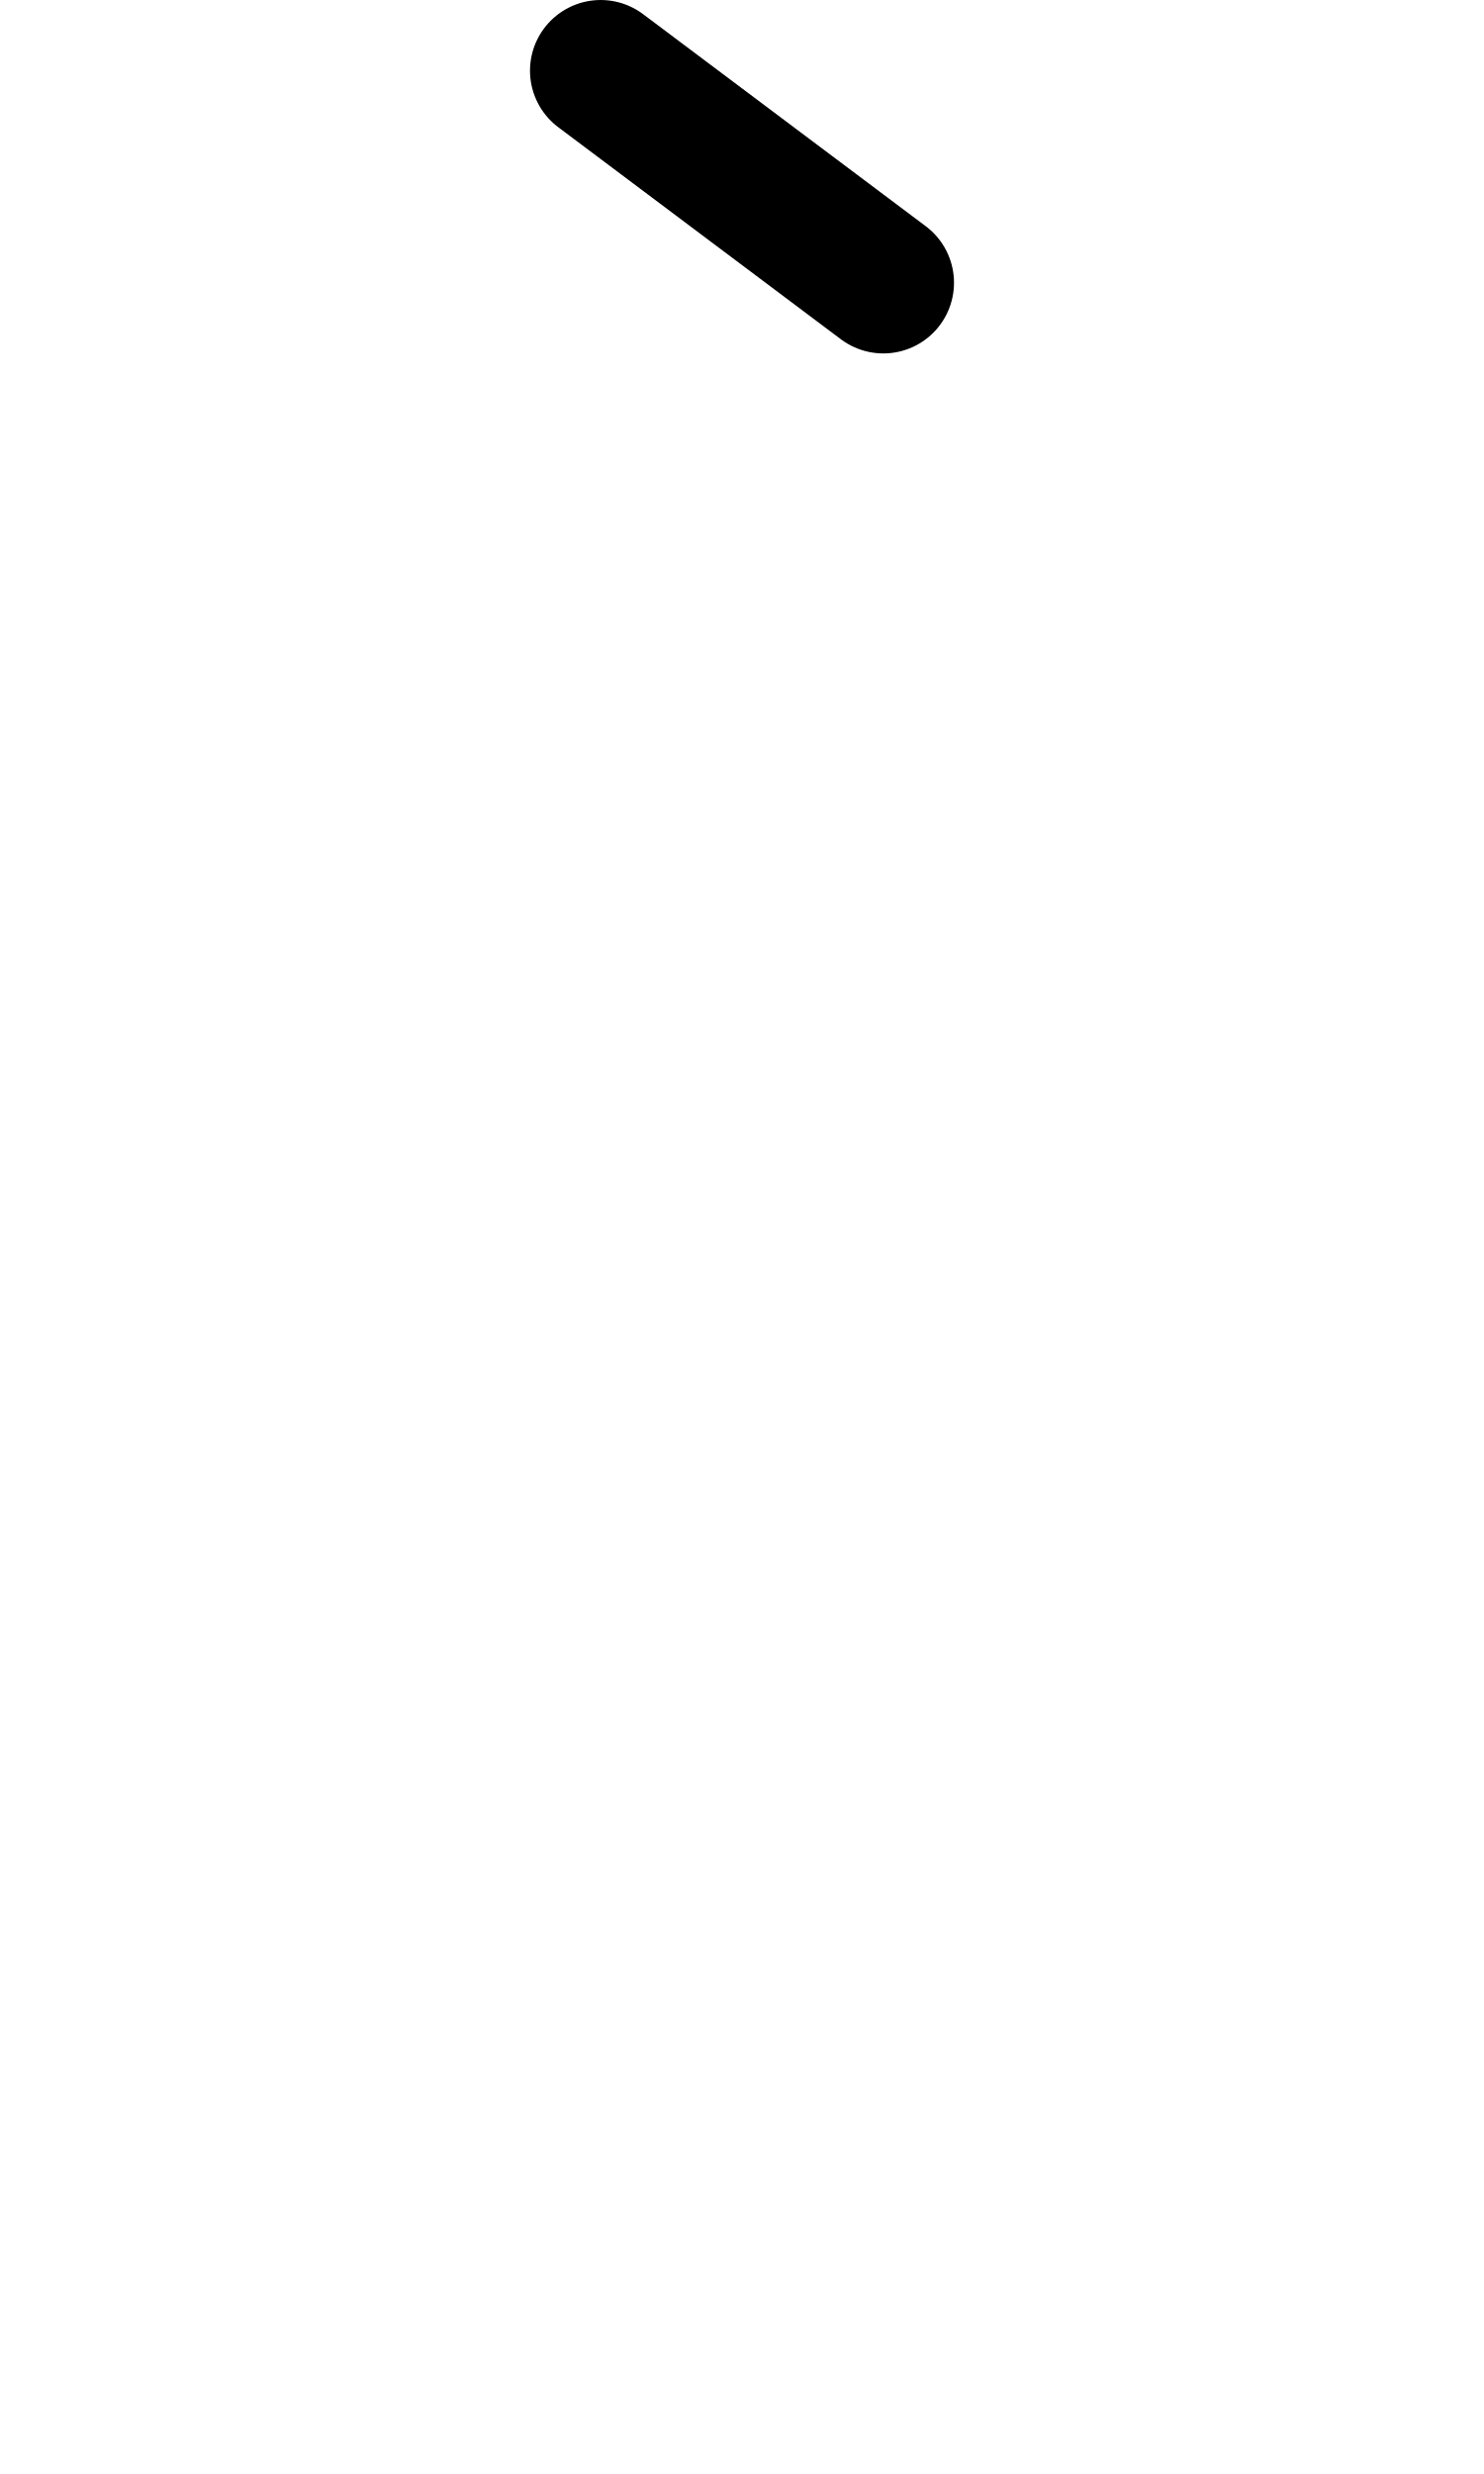
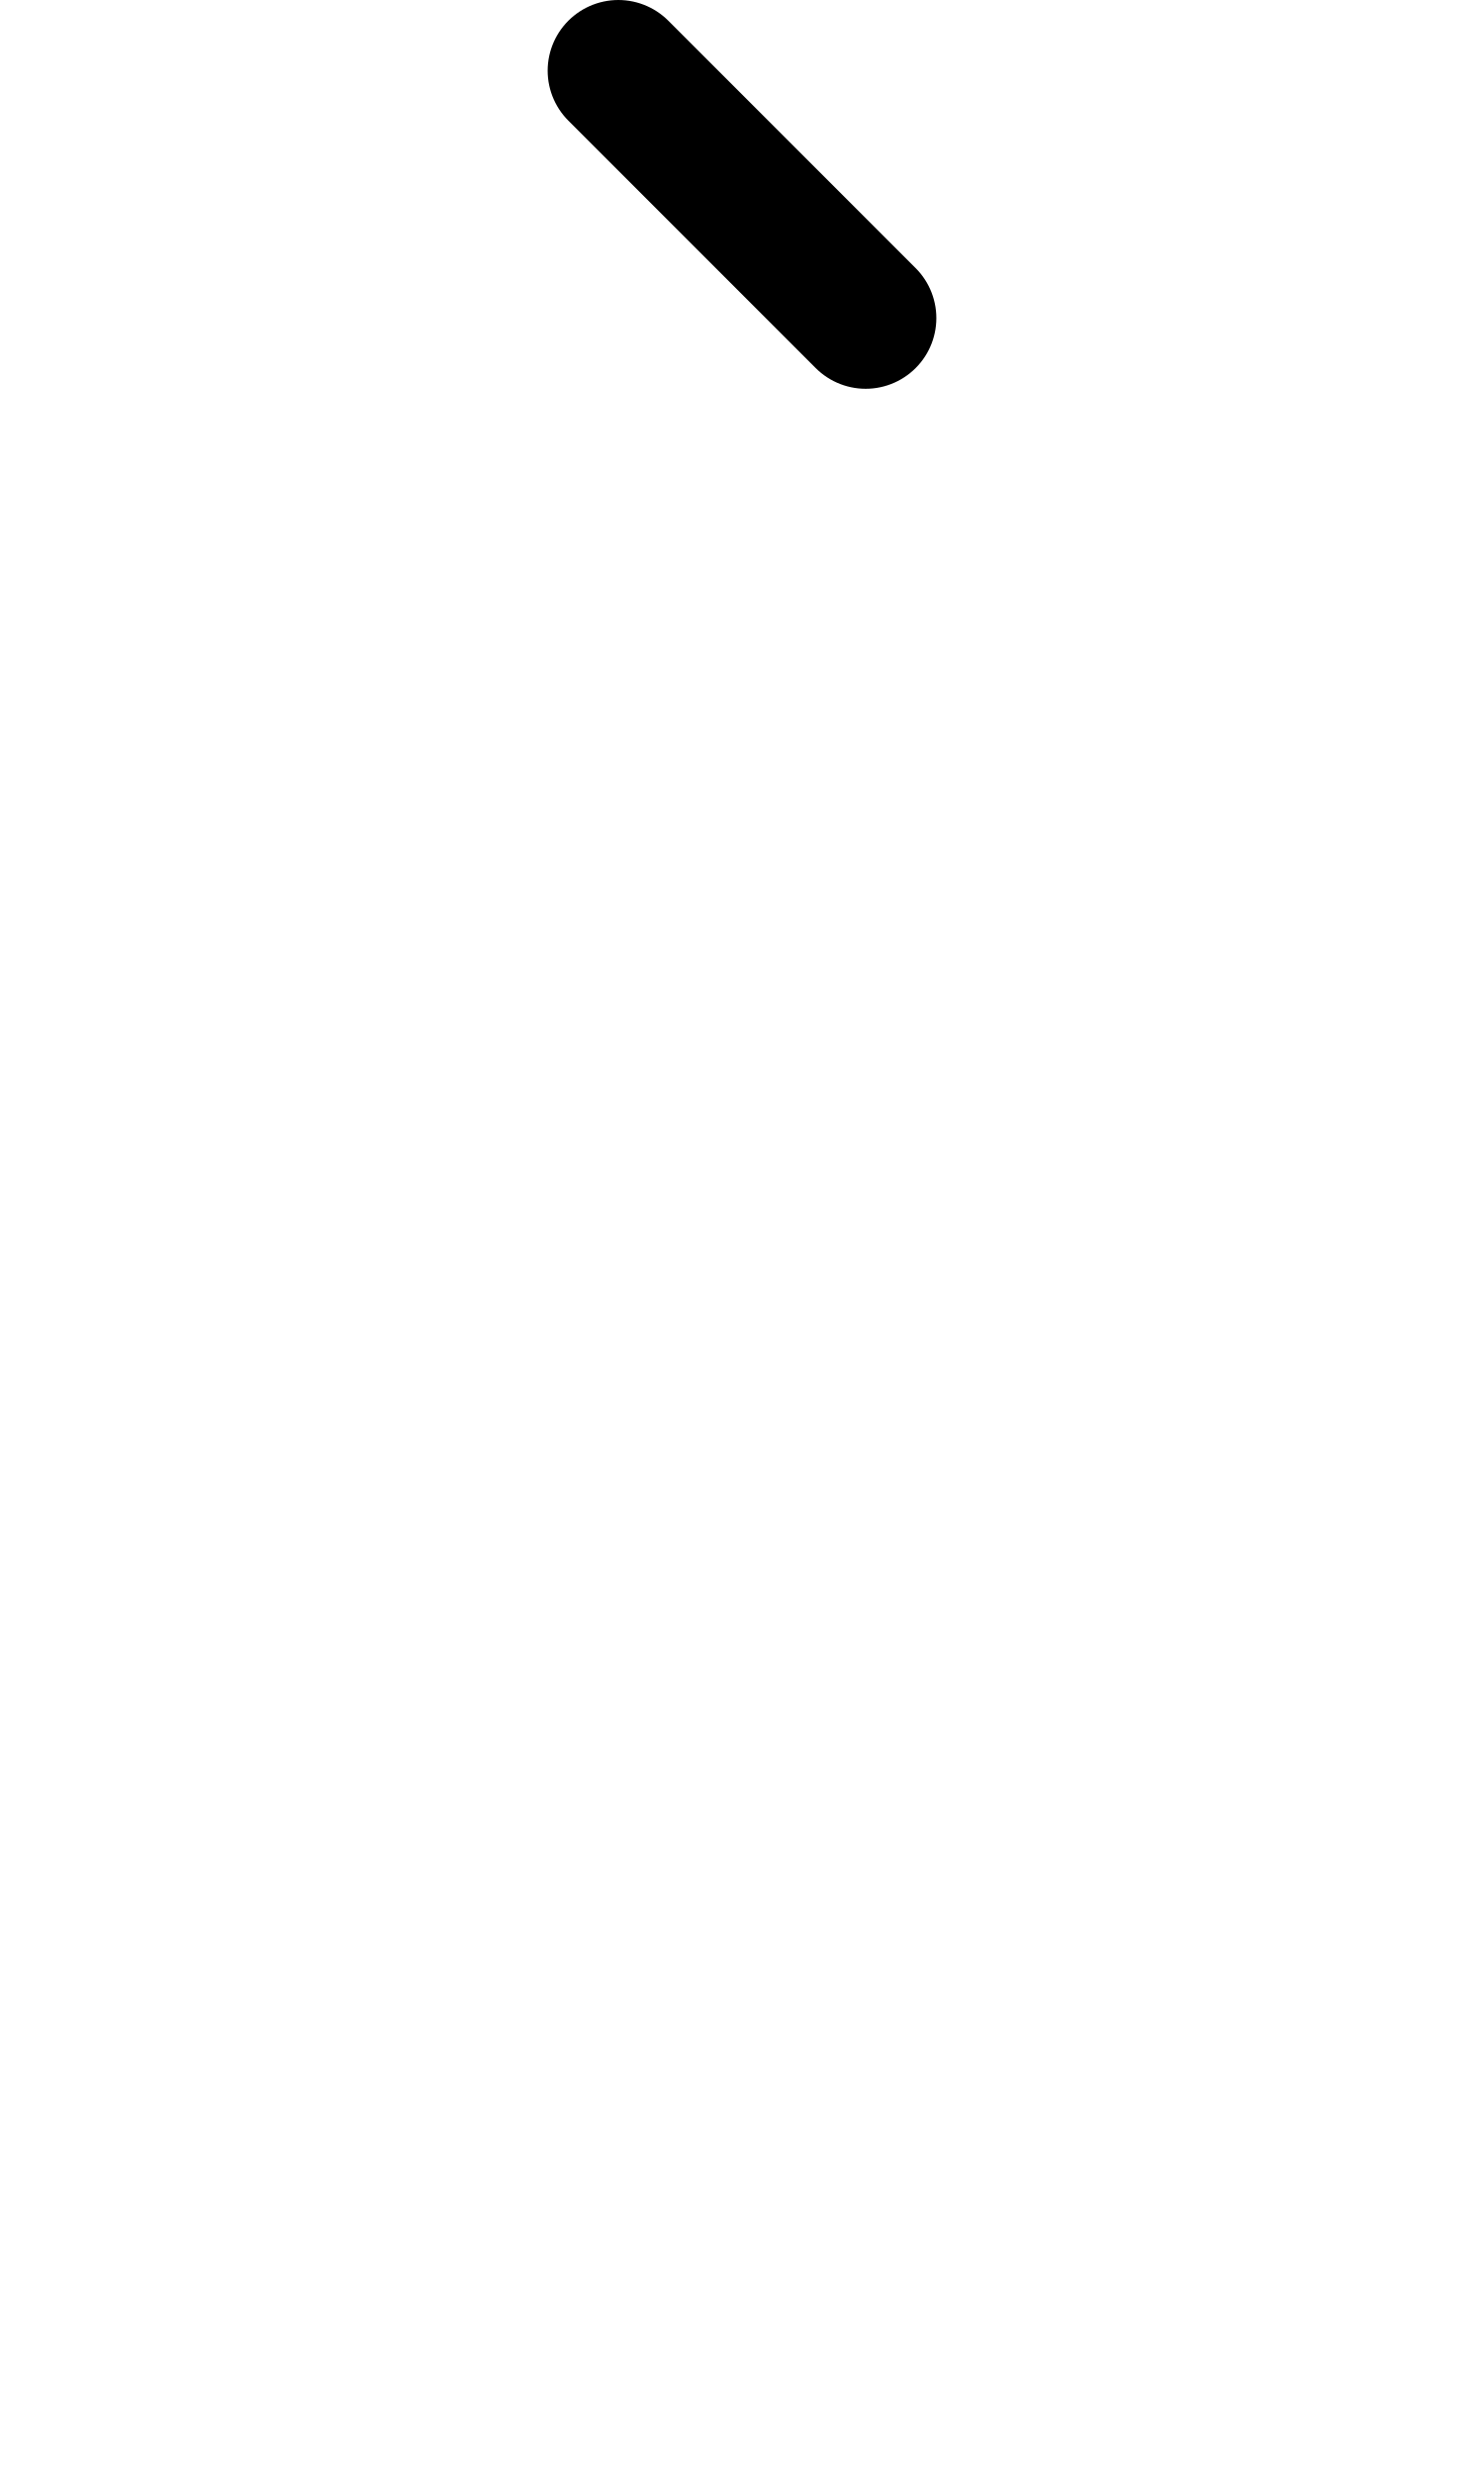
<svg xmlns="http://www.w3.org/2000/svg" width="1008" height="1680" viewBox="0 0 63 105" version="1.1" id="svg5" xml:space="preserve">
  <defs id="defs2" />
  <g id="layer3" style="display:inline;opacity:0.5;stroke-width:3.6;stroke-dasharray:none" transform="matrix(0.8333333,0,0,0.8333333,-157.9762,-173.0963)" />
  <g id="layer2" style="display:inline" />
  <g id="layer1" style="display:inline">
-     <path style="display:inline;fill:none;stroke:#000000;stroke-width:6;stroke-linecap:round;stroke-linejoin:round;stroke-dasharray:none" d="M 37.5,12 25.5,3" id="path9" />
+     <g id="g84234" transform="translate(5.25)">
+       <g id="layer3-2" style="display:inline;opacity:0.5;stroke-width:3.6;stroke-dasharray:none" transform="matrix(0.8333333,0,0,0.8333333,-157.9762,-173.0963)" />
+       <g id="layer2-9" style="display:inline" />
+       <g id="layer1-9" style="display:inline">
+         <path style="fill:none;stroke:#000000;stroke-width:6;stroke-linecap:round;stroke-linejoin:round;paint-order:markers fill stroke" d="M 31.5,13.5 21,3" id="path5836" />
+       </g>
+     </g>
  </g>
</svg>
